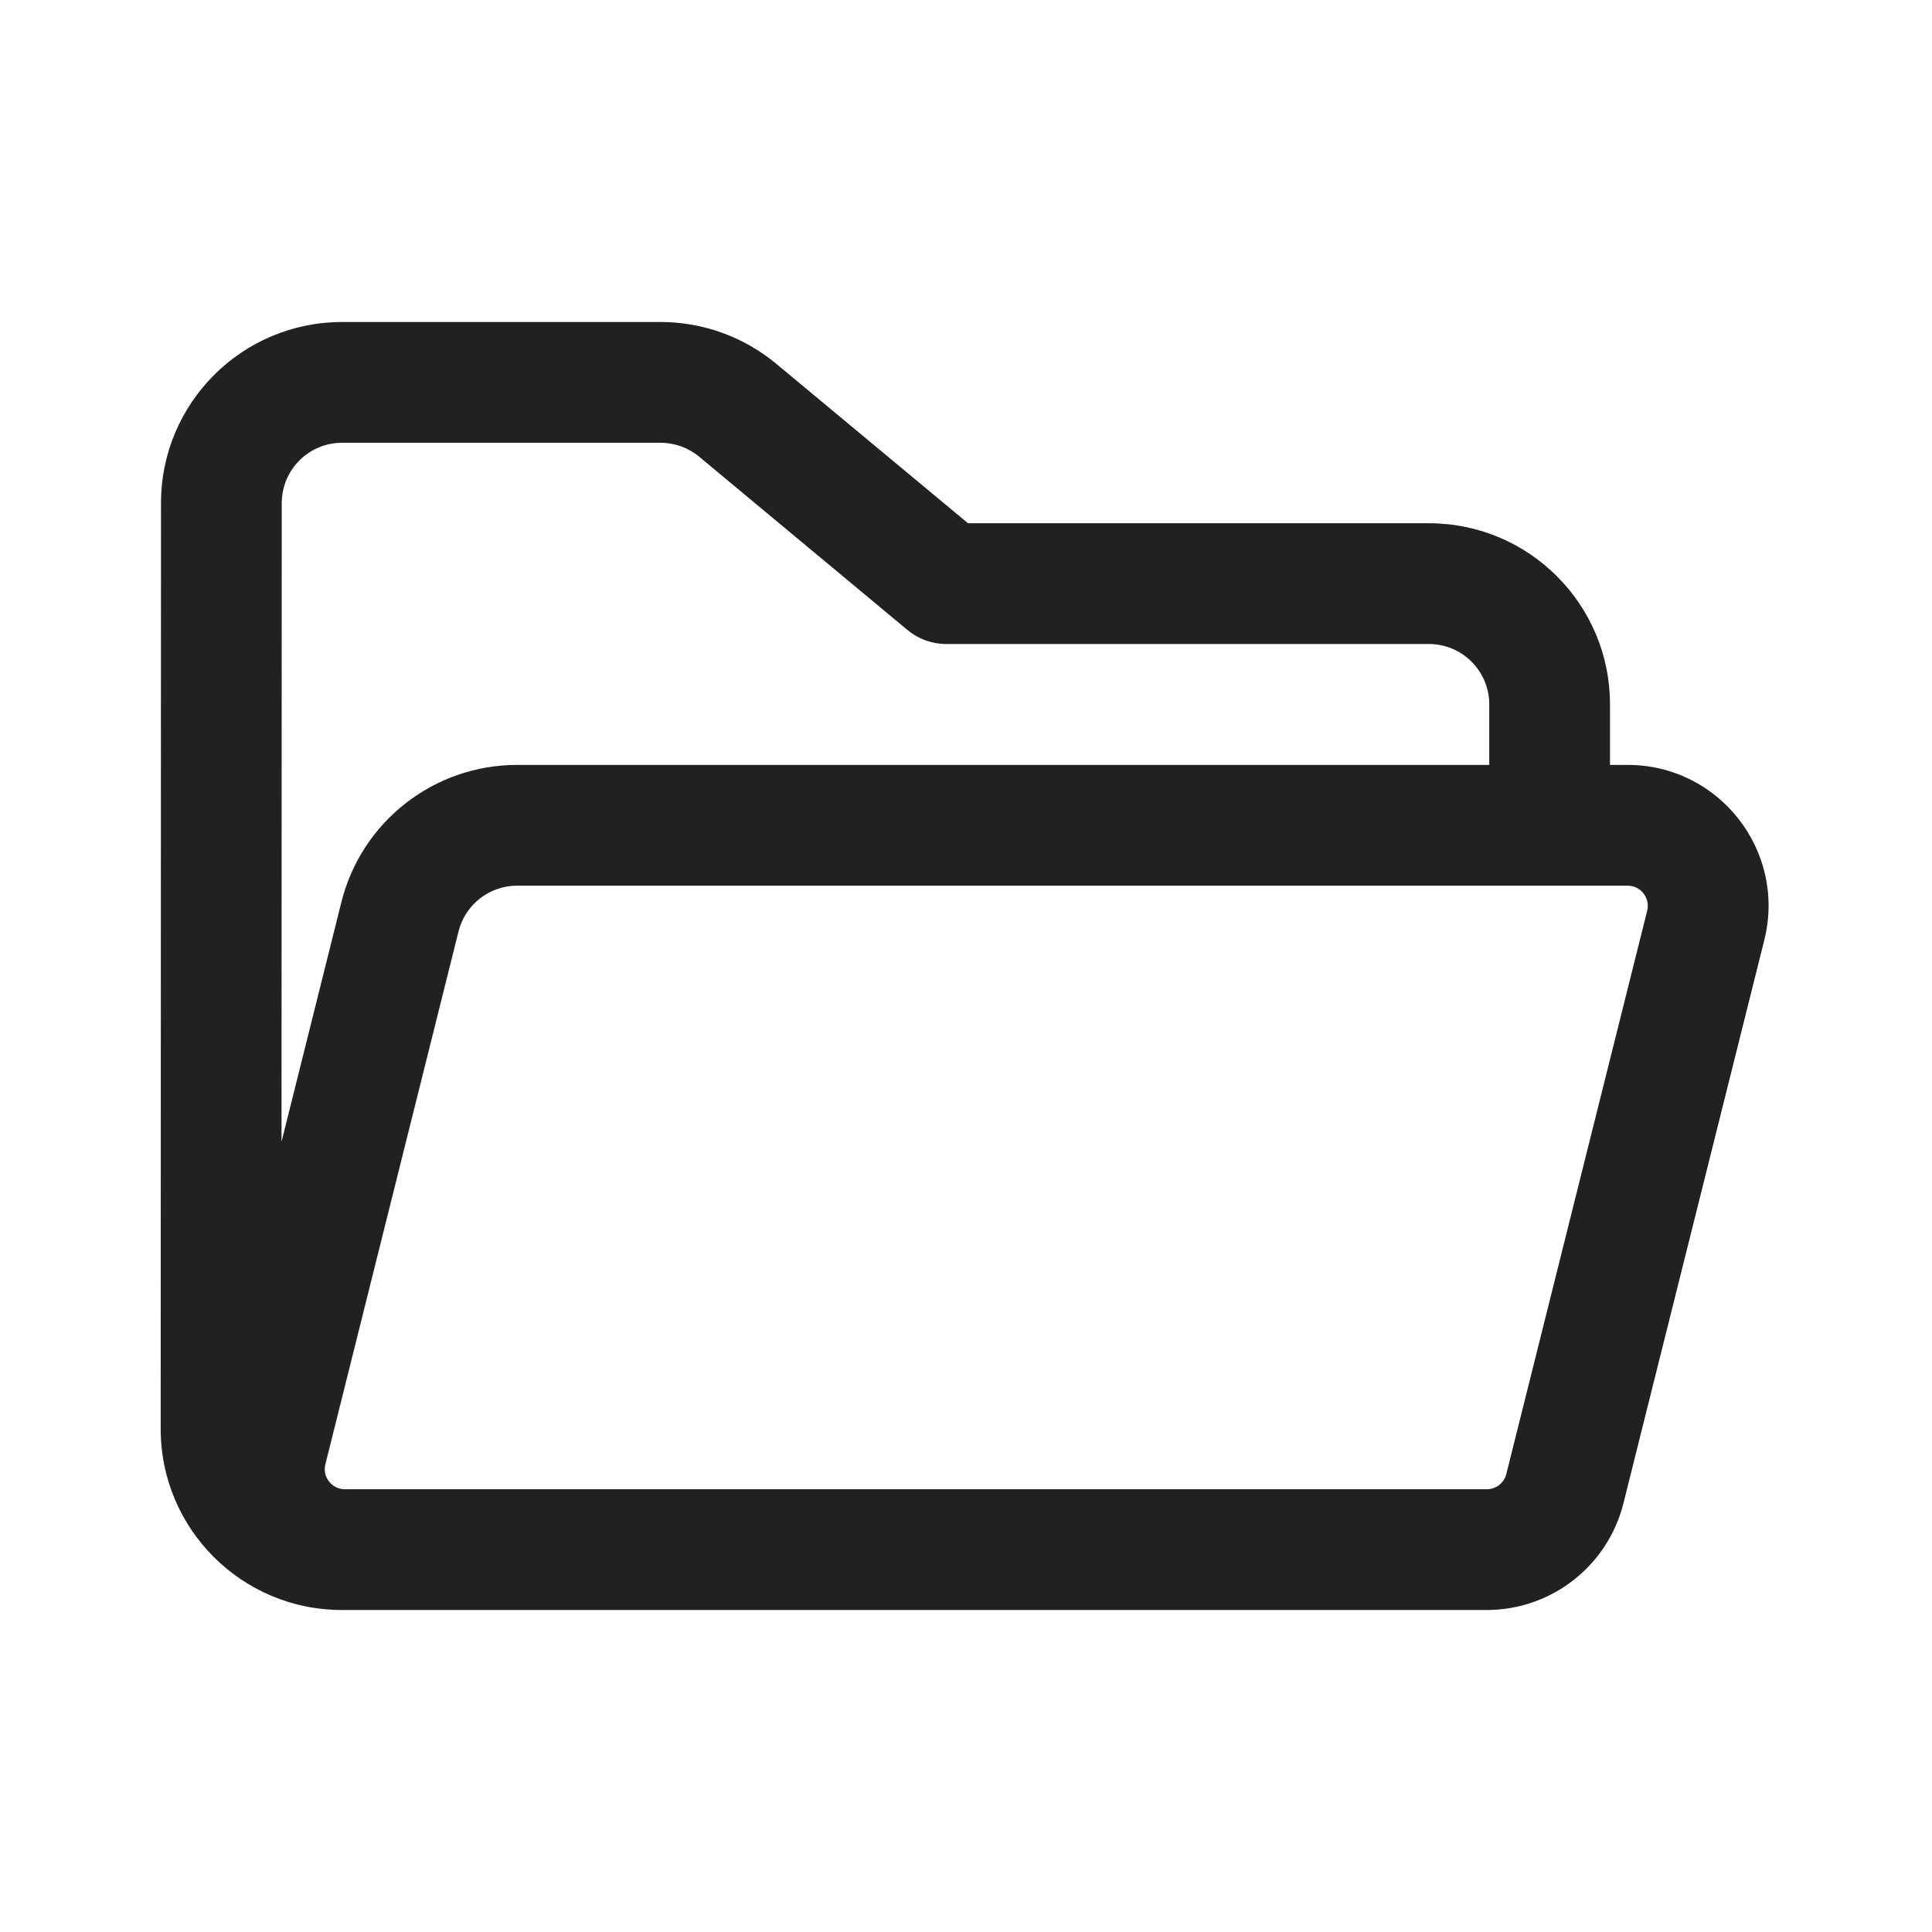
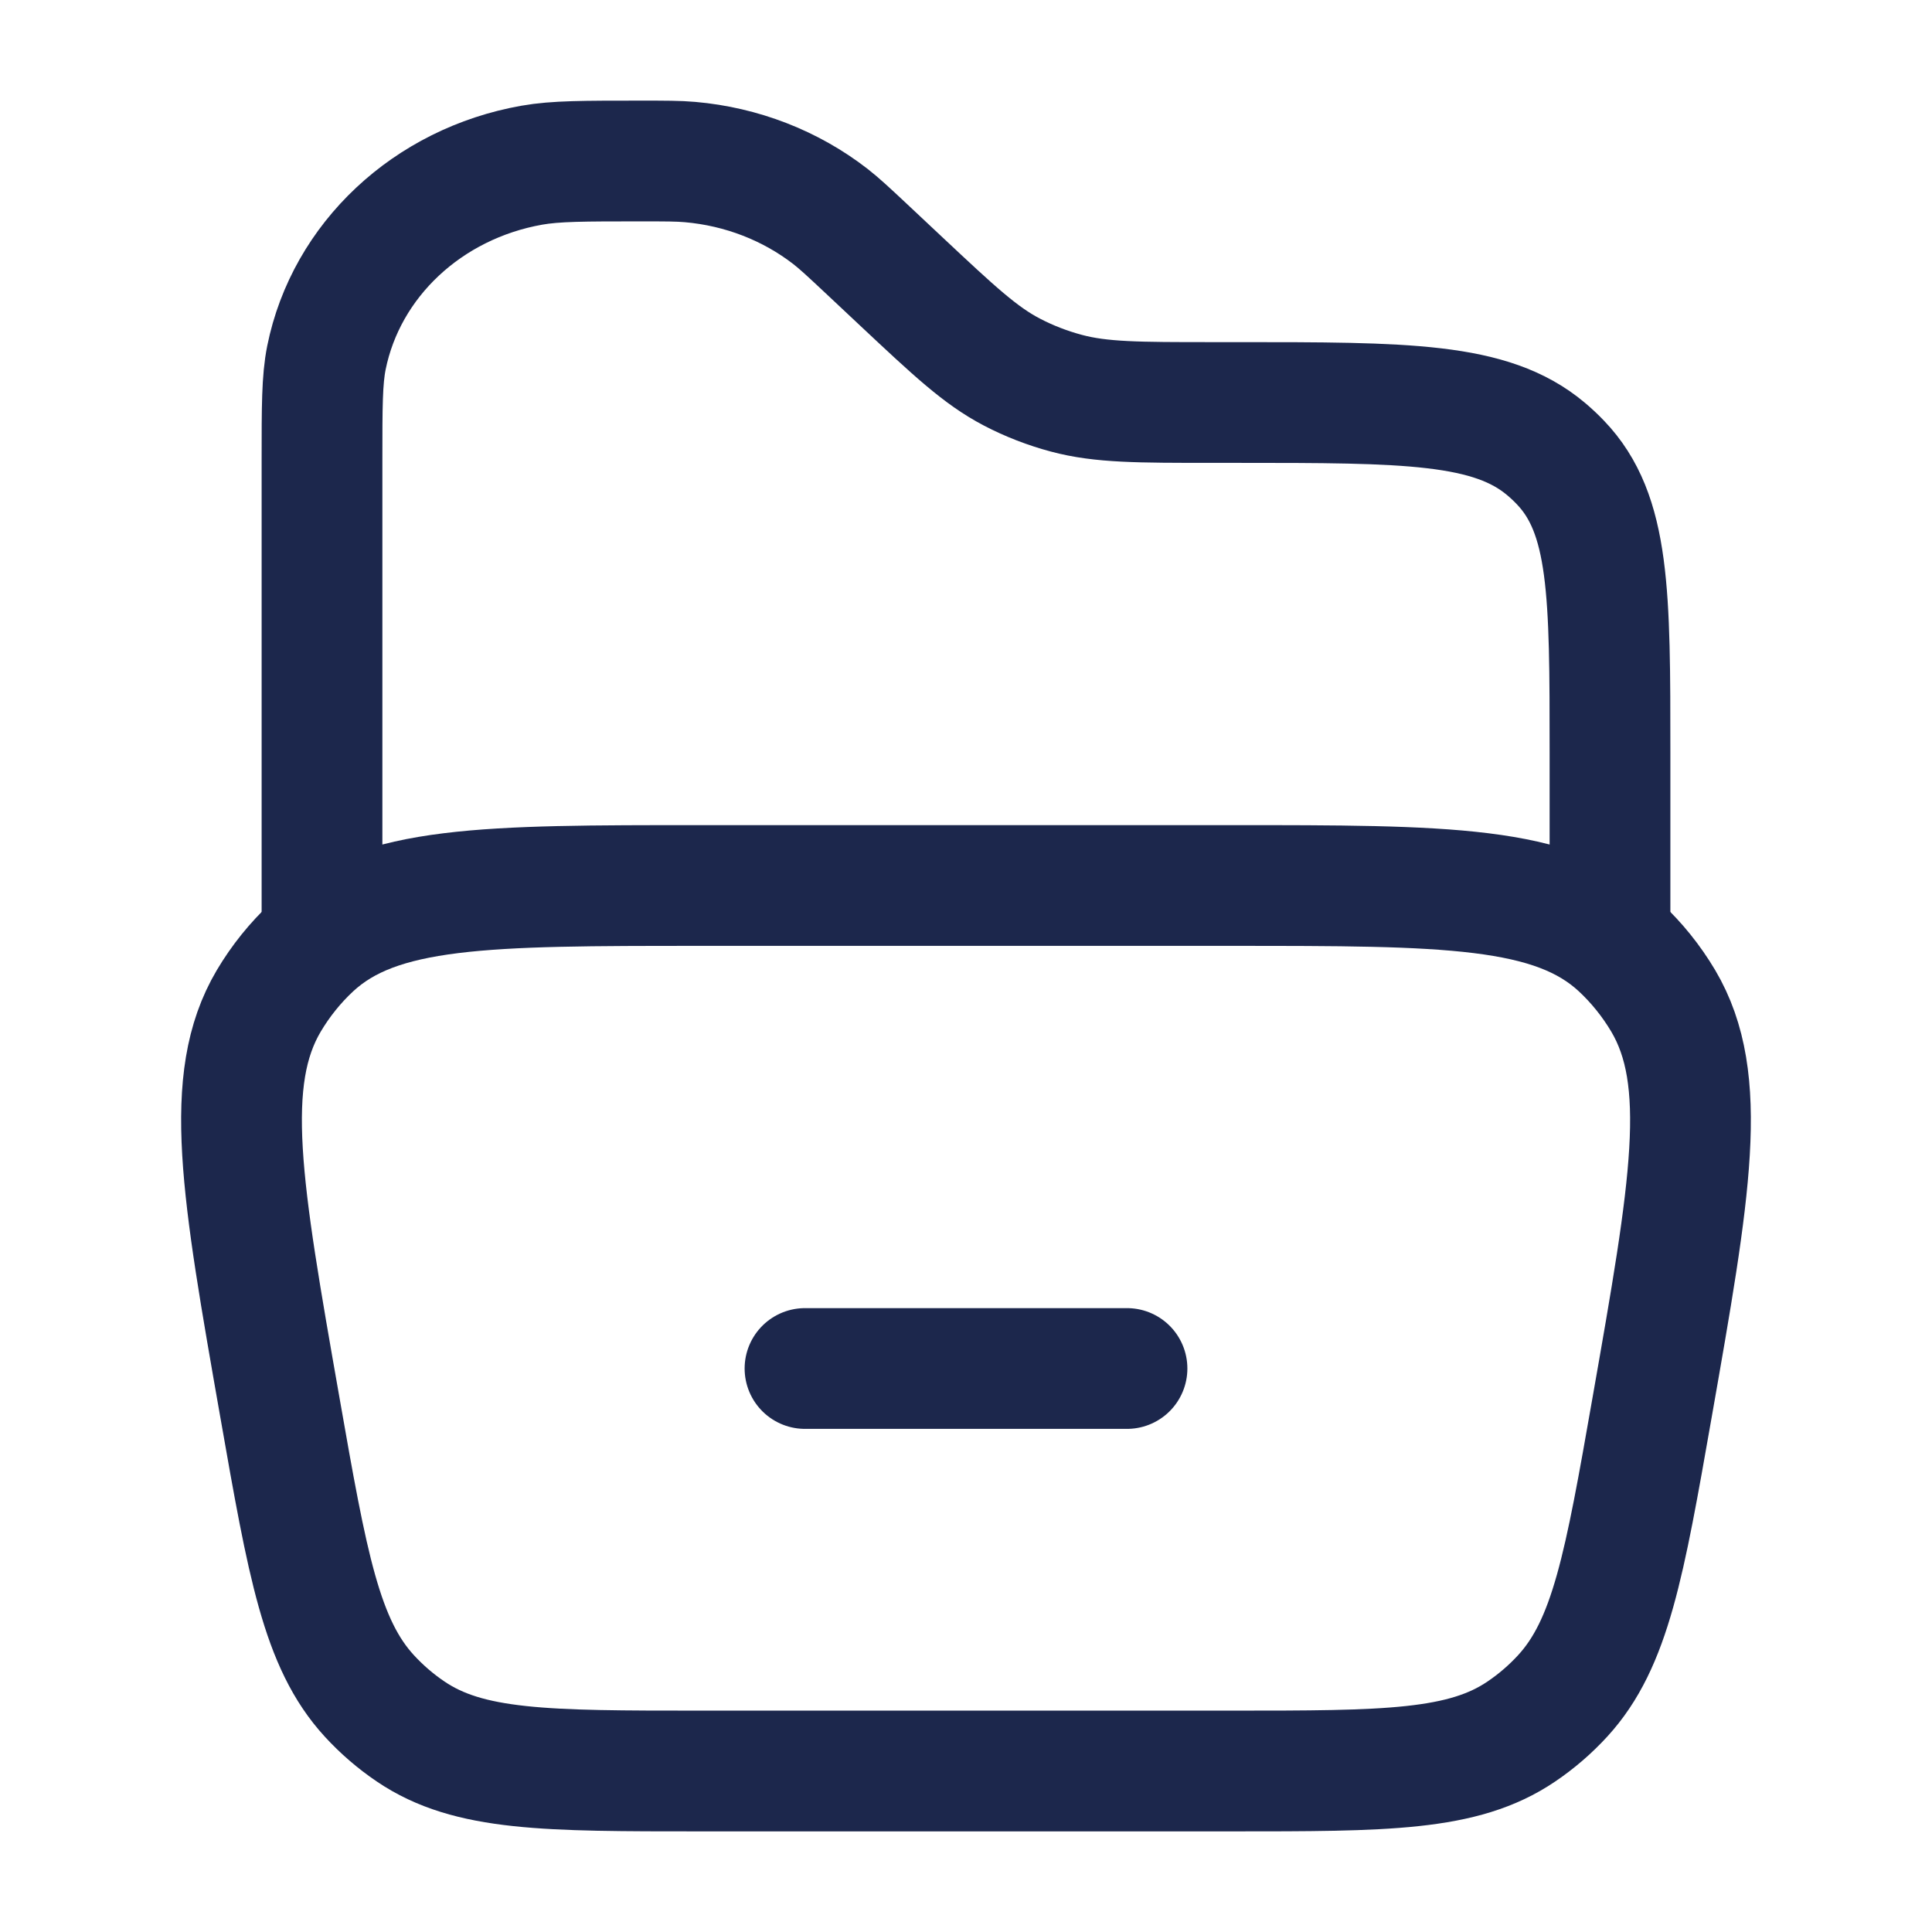
<svg xmlns="http://www.w3.org/2000/svg" width="800px" height="800px" viewBox="0 0 24 24" fill="none">
-   <path d="M20 9.502V8.75C20 7.507 18.993 6.5 17.75 6.5H12.025L9.644 4.52C9.24 4.184 8.731 4 8.205 4H4.25C3.007 4 2 5.007 2 6.249L1.996 17.749C1.995 18.992 3.003 20 4.246 20H4.272C4.276 20 4.28 20 4.284 20H18.469C19.272 20 19.972 19.453 20.167 18.674L21.917 11.677C22.193 10.572 21.358 9.502 20.219 9.502H20ZM4.25 5.5H8.205C8.38 5.5 8.55 5.561 8.685 5.673L11.274 7.827C11.409 7.939 11.578 8 11.754 8H17.75C18.164 8 18.5 8.336 18.5 8.75V9.502H6.424C5.391 9.502 4.491 10.205 4.241 11.206L3.497 14.184L3.5 6.25C3.5 5.836 3.835 5.5 4.25 5.5ZM5.696 11.57C5.78 11.236 6.08 11.002 6.424 11.002H20.219C20.382 11.002 20.501 11.155 20.462 11.313L18.712 18.311C18.684 18.422 18.584 18.5 18.469 18.5H4.284C4.122 18.5 4.002 18.347 4.042 18.189L5.696 11.57Z" fill="#212121" />
+   <path d="M4 11.5V5.712C4 5.05 4 4.719 4.055 4.444C4.3 3.23 5.312 2.281 6.607 2.052C6.901 2 7.254 2 7.96 2C8.269 2 8.424 2 8.572 2.013C9.213 2.069 9.821 2.305 10.317 2.69C10.432 2.78 10.541 2.882 10.76 3.087L11.2 3.5C11.853 4.112 12.179 4.418 12.57 4.622C12.784 4.734 13.012 4.822 13.248 4.885C13.678 5 14.14 5 15.063 5H15.362C17.468 5 18.52 5 19.205 5.577C19.268 5.63 19.328 5.686 19.384 5.745C20 6.387 20 7.374 20 9.348V11.5" stroke="#1C274C" stroke-width="1.5" />
+   <path d="M10 17H14" stroke="#1C274C" stroke-width="1.5" stroke-linecap="round" />
+   <path d="M3.477 17.484C3 14.768 2.761 13.41 3.339 12.433C3.487 12.184 3.669 11.958 3.879 11.763C4.704 11 6.038 11 8.705 11H15.295C17.962 11 19.296 11 20.121 11.763C20.331 11.958 20.513 12.184 20.661 12.433C21.239 13.41 21 14.768 20.523 17.484C20.18 19.439 20.008 20.417 19.413 21.066C19.259 21.234 19.086 21.383 18.898 21.51C18.175 22 17.215 22 15.295 22H8.705C6.785 22 5.825 22 5.102 21.51C4.914 21.383 4.741 21.234 4.587 21.066C3.992 20.417 3.82 19.439 3.477 17.484Z" stroke="#1C274C" stroke-width="1.5" />
</svg>
